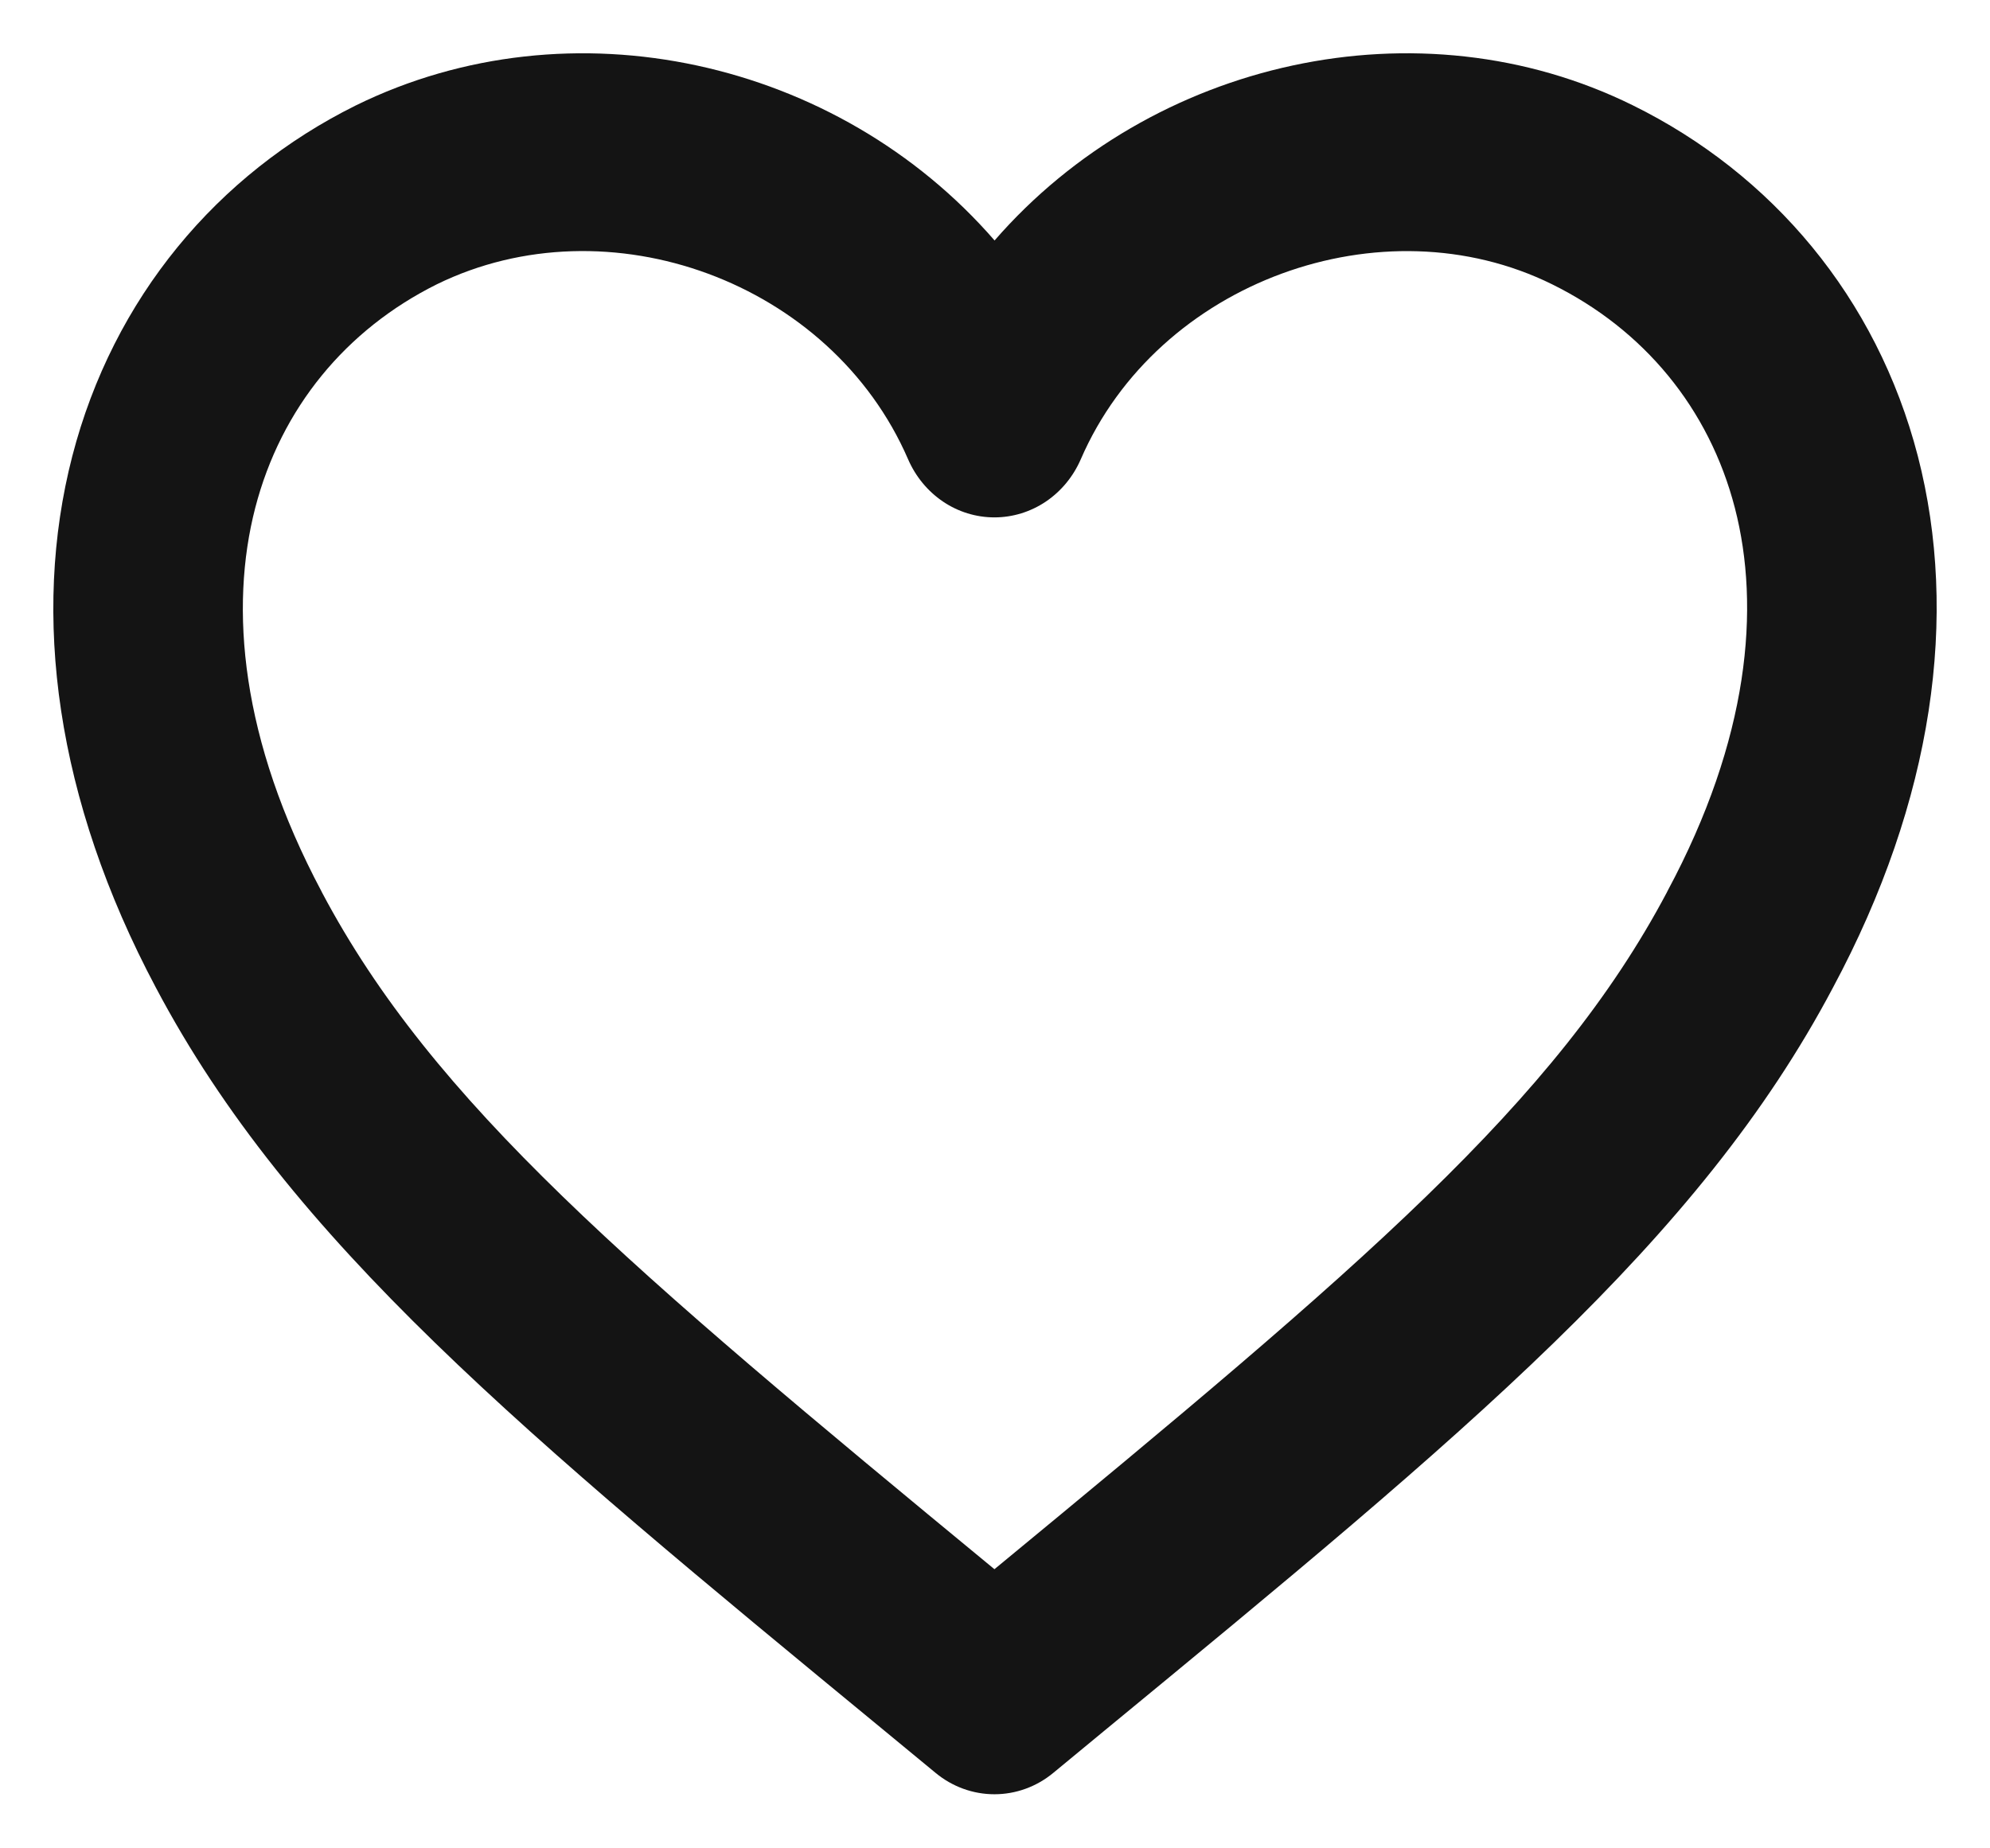
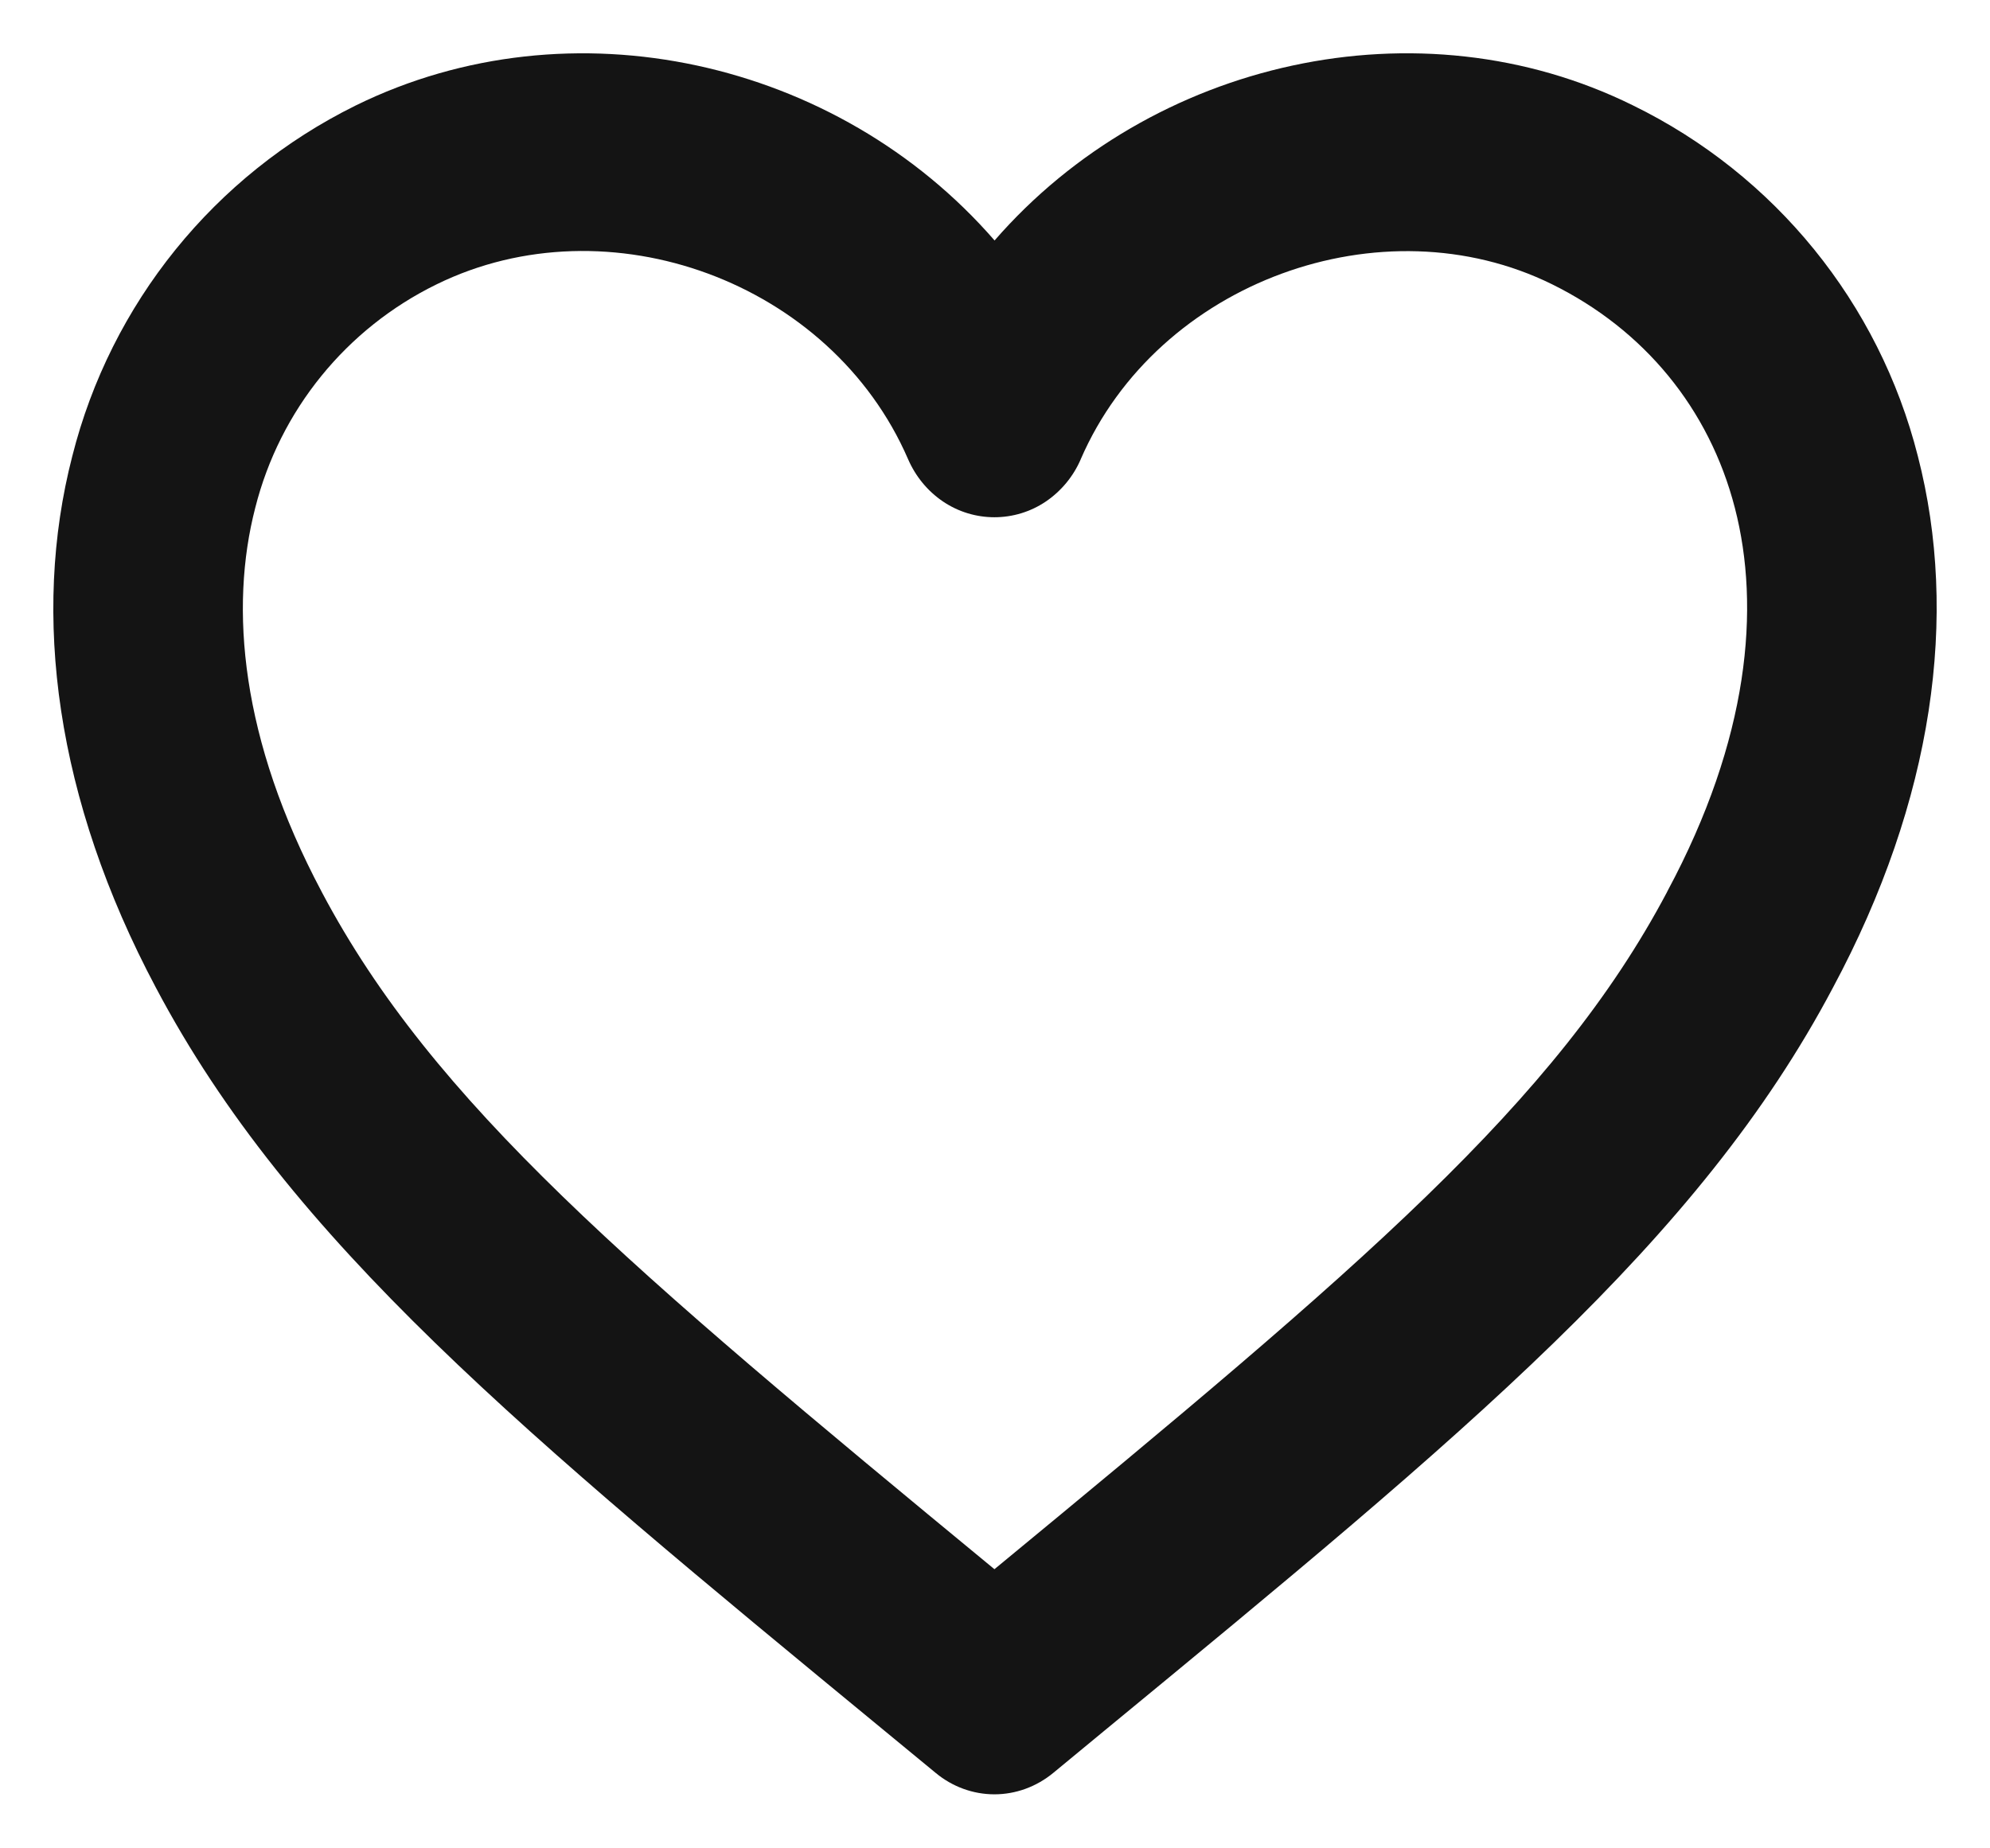
- <svg xmlns="http://www.w3.org/2000/svg" width="28" height="26" viewBox="0 0 28 26" fill="none">
-   <path fill-rule="evenodd" clip-rule="evenodd" d="M22.976 1.483C19.97 -0.003 16.206 0.839 13.994 3.384C11.785 0.839 8.033 -0.002 5.01 1.482L5.002 1.486C3.062 2.45 1.595 4.186 1.017 6.42C0.44 8.655 0.784 11.247 2.193 13.898C4.08 17.467 7.356 20.165 12.447 24.358L13.166 24.951C13.4 25.144 13.691 25.25 13.992 25.25C14.293 25.25 14.584 25.144 14.818 24.951L15.535 24.359C20.626 20.167 23.902 17.468 25.789 13.901C27.21 11.251 27.562 8.657 26.985 6.42C26.405 4.181 24.928 2.446 22.976 1.483ZM15.207 6.463C16.292 3.958 19.452 2.822 21.839 4.001C23.128 4.637 24.047 5.745 24.41 7.147C24.773 8.55 24.612 10.397 23.461 12.542L23.455 12.555C21.887 15.516 19.152 17.828 13.992 22.083C8.833 17.829 6.098 15.518 4.53 12.558L4.525 12.547C3.384 10.402 3.228 8.554 3.591 7.148C3.955 5.742 4.87 4.636 6.146 4.001C8.558 2.82 11.693 3.96 12.777 6.463C12.882 6.705 13.051 6.911 13.266 7.057C13.481 7.203 13.733 7.281 13.992 7.281C14.25 7.281 14.502 7.203 14.718 7.057C14.933 6.911 15.102 6.705 15.207 6.463Z" fill="#141414" />
+ <svg xmlns="http://www.w3.org/2000/svg" width="28" height="26" fill="none">
+   <path fill-rule="evenodd" clip-rule="evenodd" d="M22.976 1.483C19.97-.003 16.206.84 13.994 3.384 11.784.84 8.034-.002 5.01 1.482l-.008.004A7.568 7.568 0 001.017 6.42C.44 8.655.784 11.247 2.193 13.898c1.887 3.569 5.163 6.267 10.254 10.46l.72.593c.233.193.524.3.825.3.3 0 .591-.107.826-.3l.717-.592c5.09-4.192 8.367-6.89 10.254-10.458 1.421-2.65 1.773-5.244 1.196-7.481a7.56 7.56 0 00-4.009-4.937zm-7.77 4.98c1.086-2.505 4.246-3.64 6.633-2.462 1.289.636 2.209 1.744 2.571 3.146.363 1.403.202 3.25-.949 5.395l-.006.013c-1.568 2.961-4.303 5.273-9.463 9.528-5.159-4.254-7.894-6.565-9.462-9.525l-.005-.01c-1.14-2.146-1.297-3.994-.934-5.4A4.811 4.811 0 016.146 4c2.412-1.181 5.547-.041 6.631 2.462.105.242.274.448.489.594a1.293 1.293 0 001.452 0 1.38 1.38 0 00.489-.594z" fill="#141414" />
</svg>
